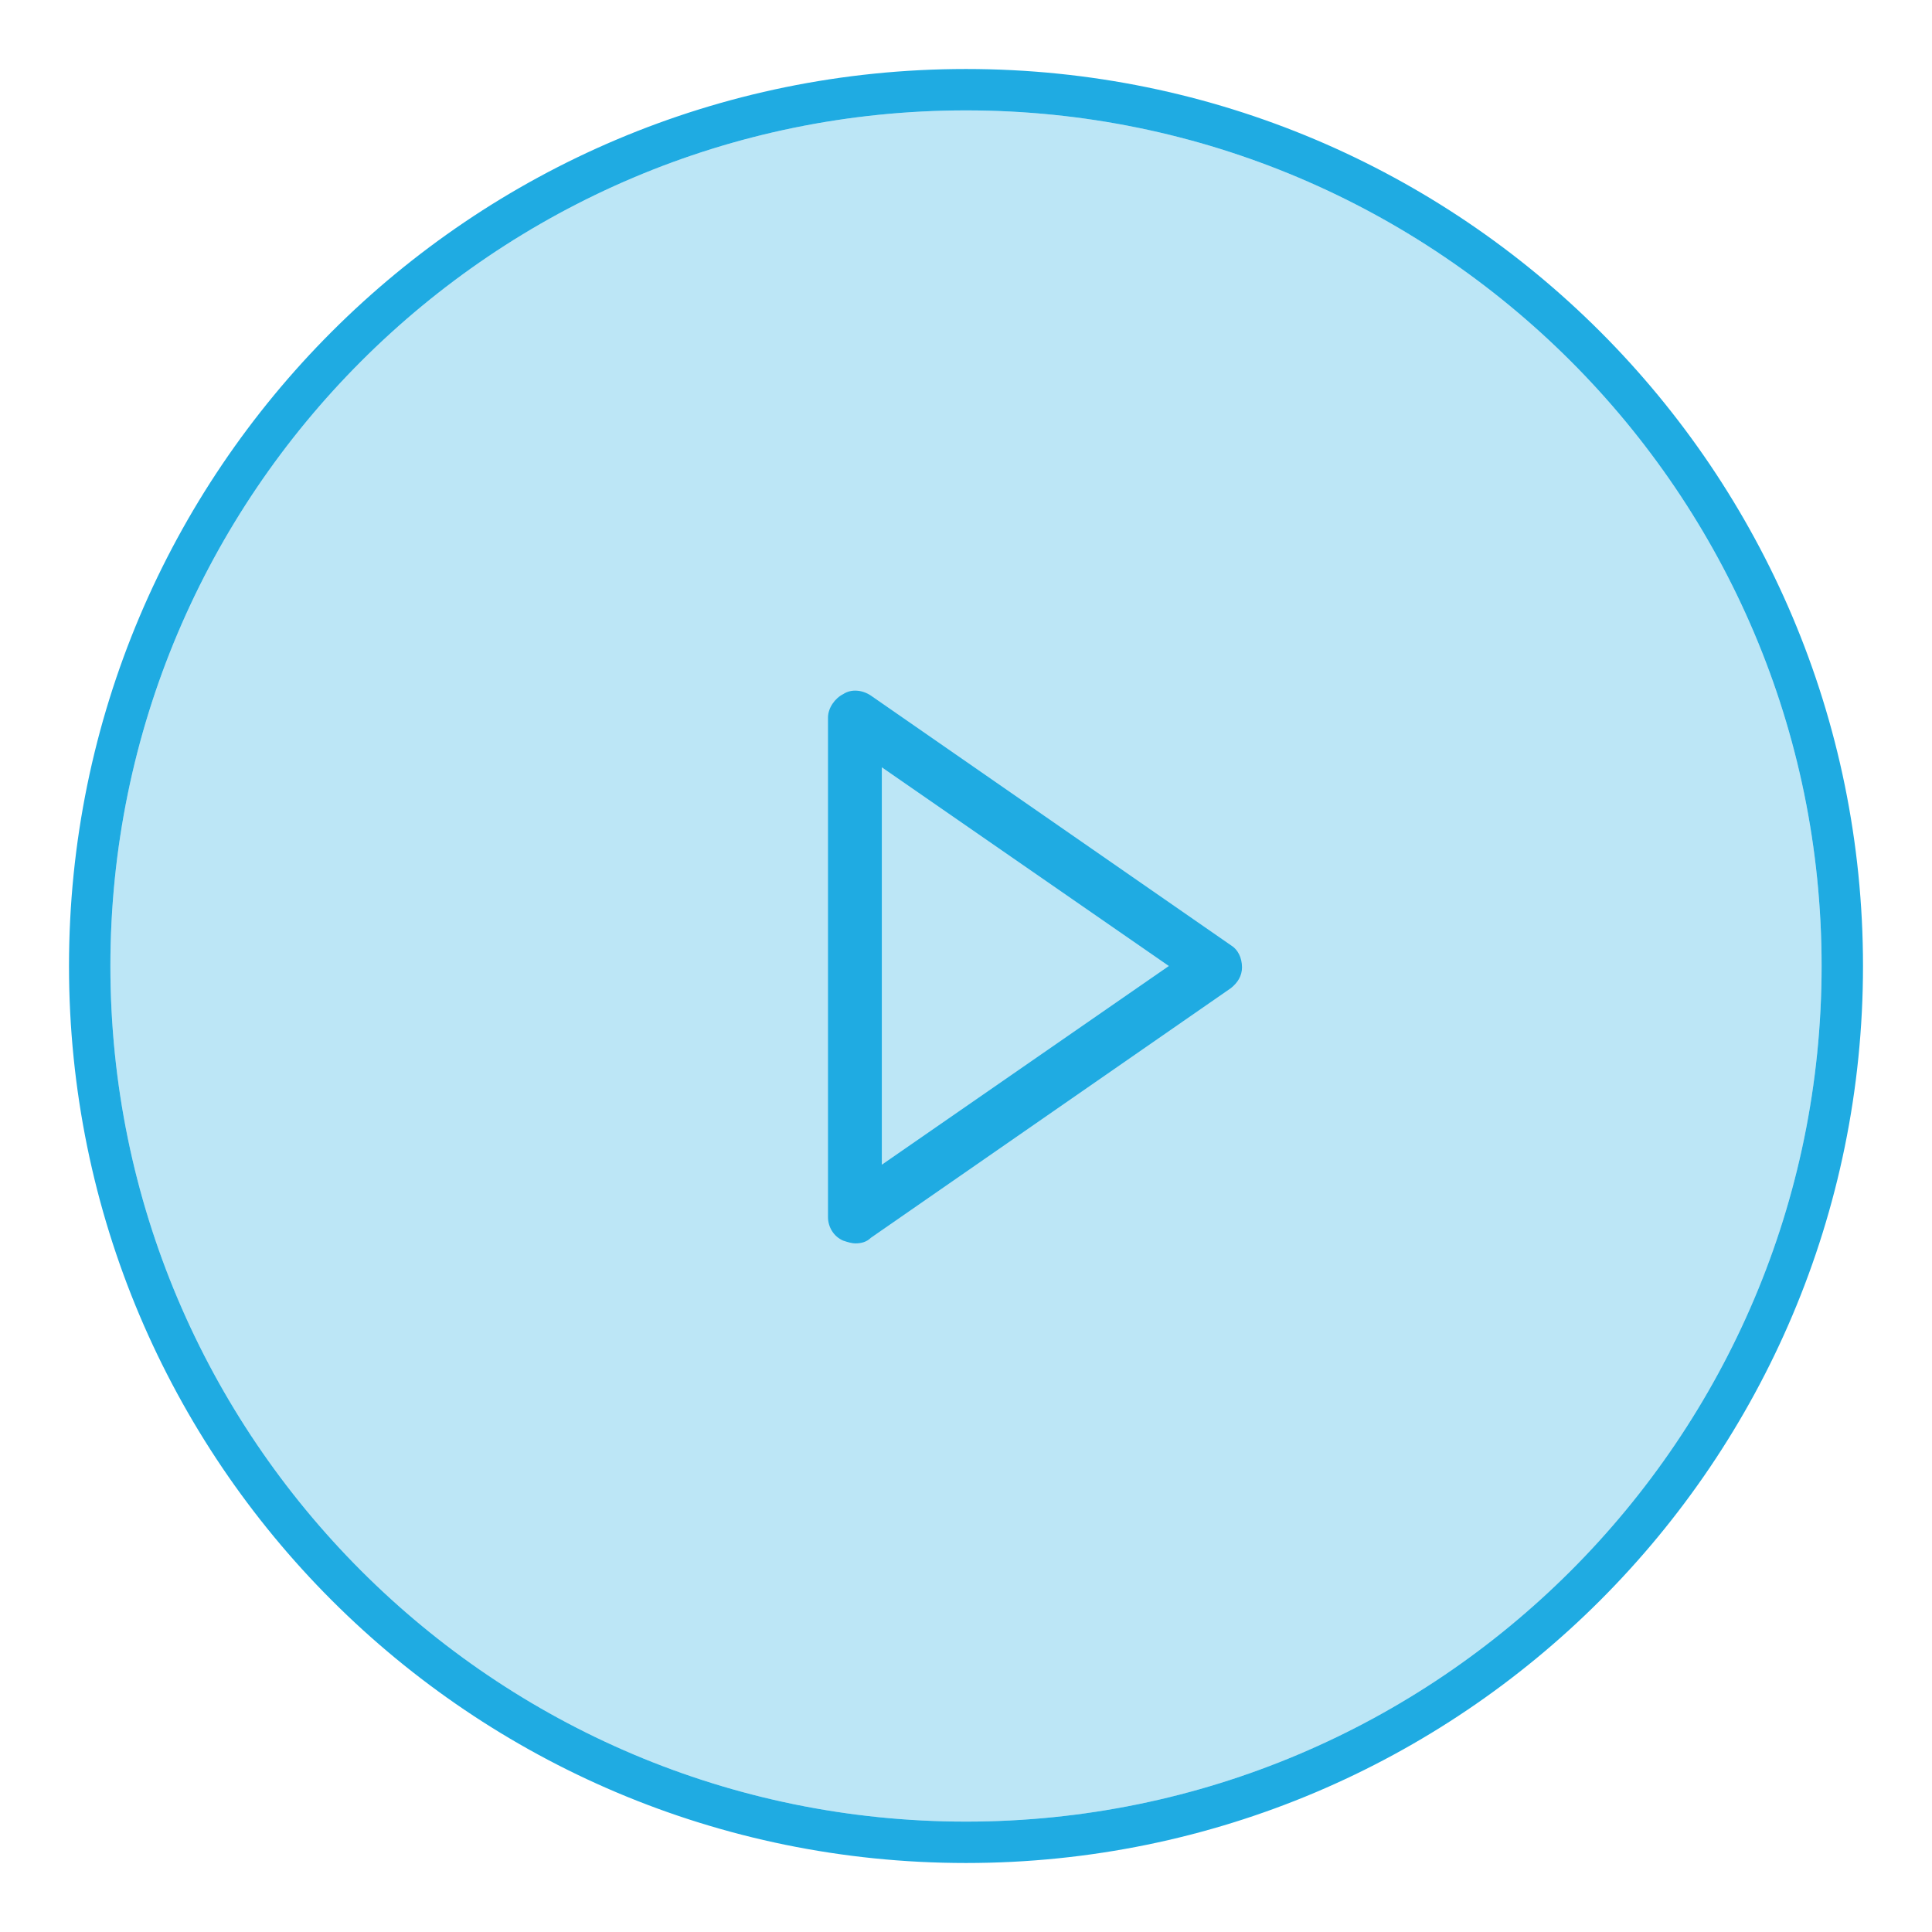
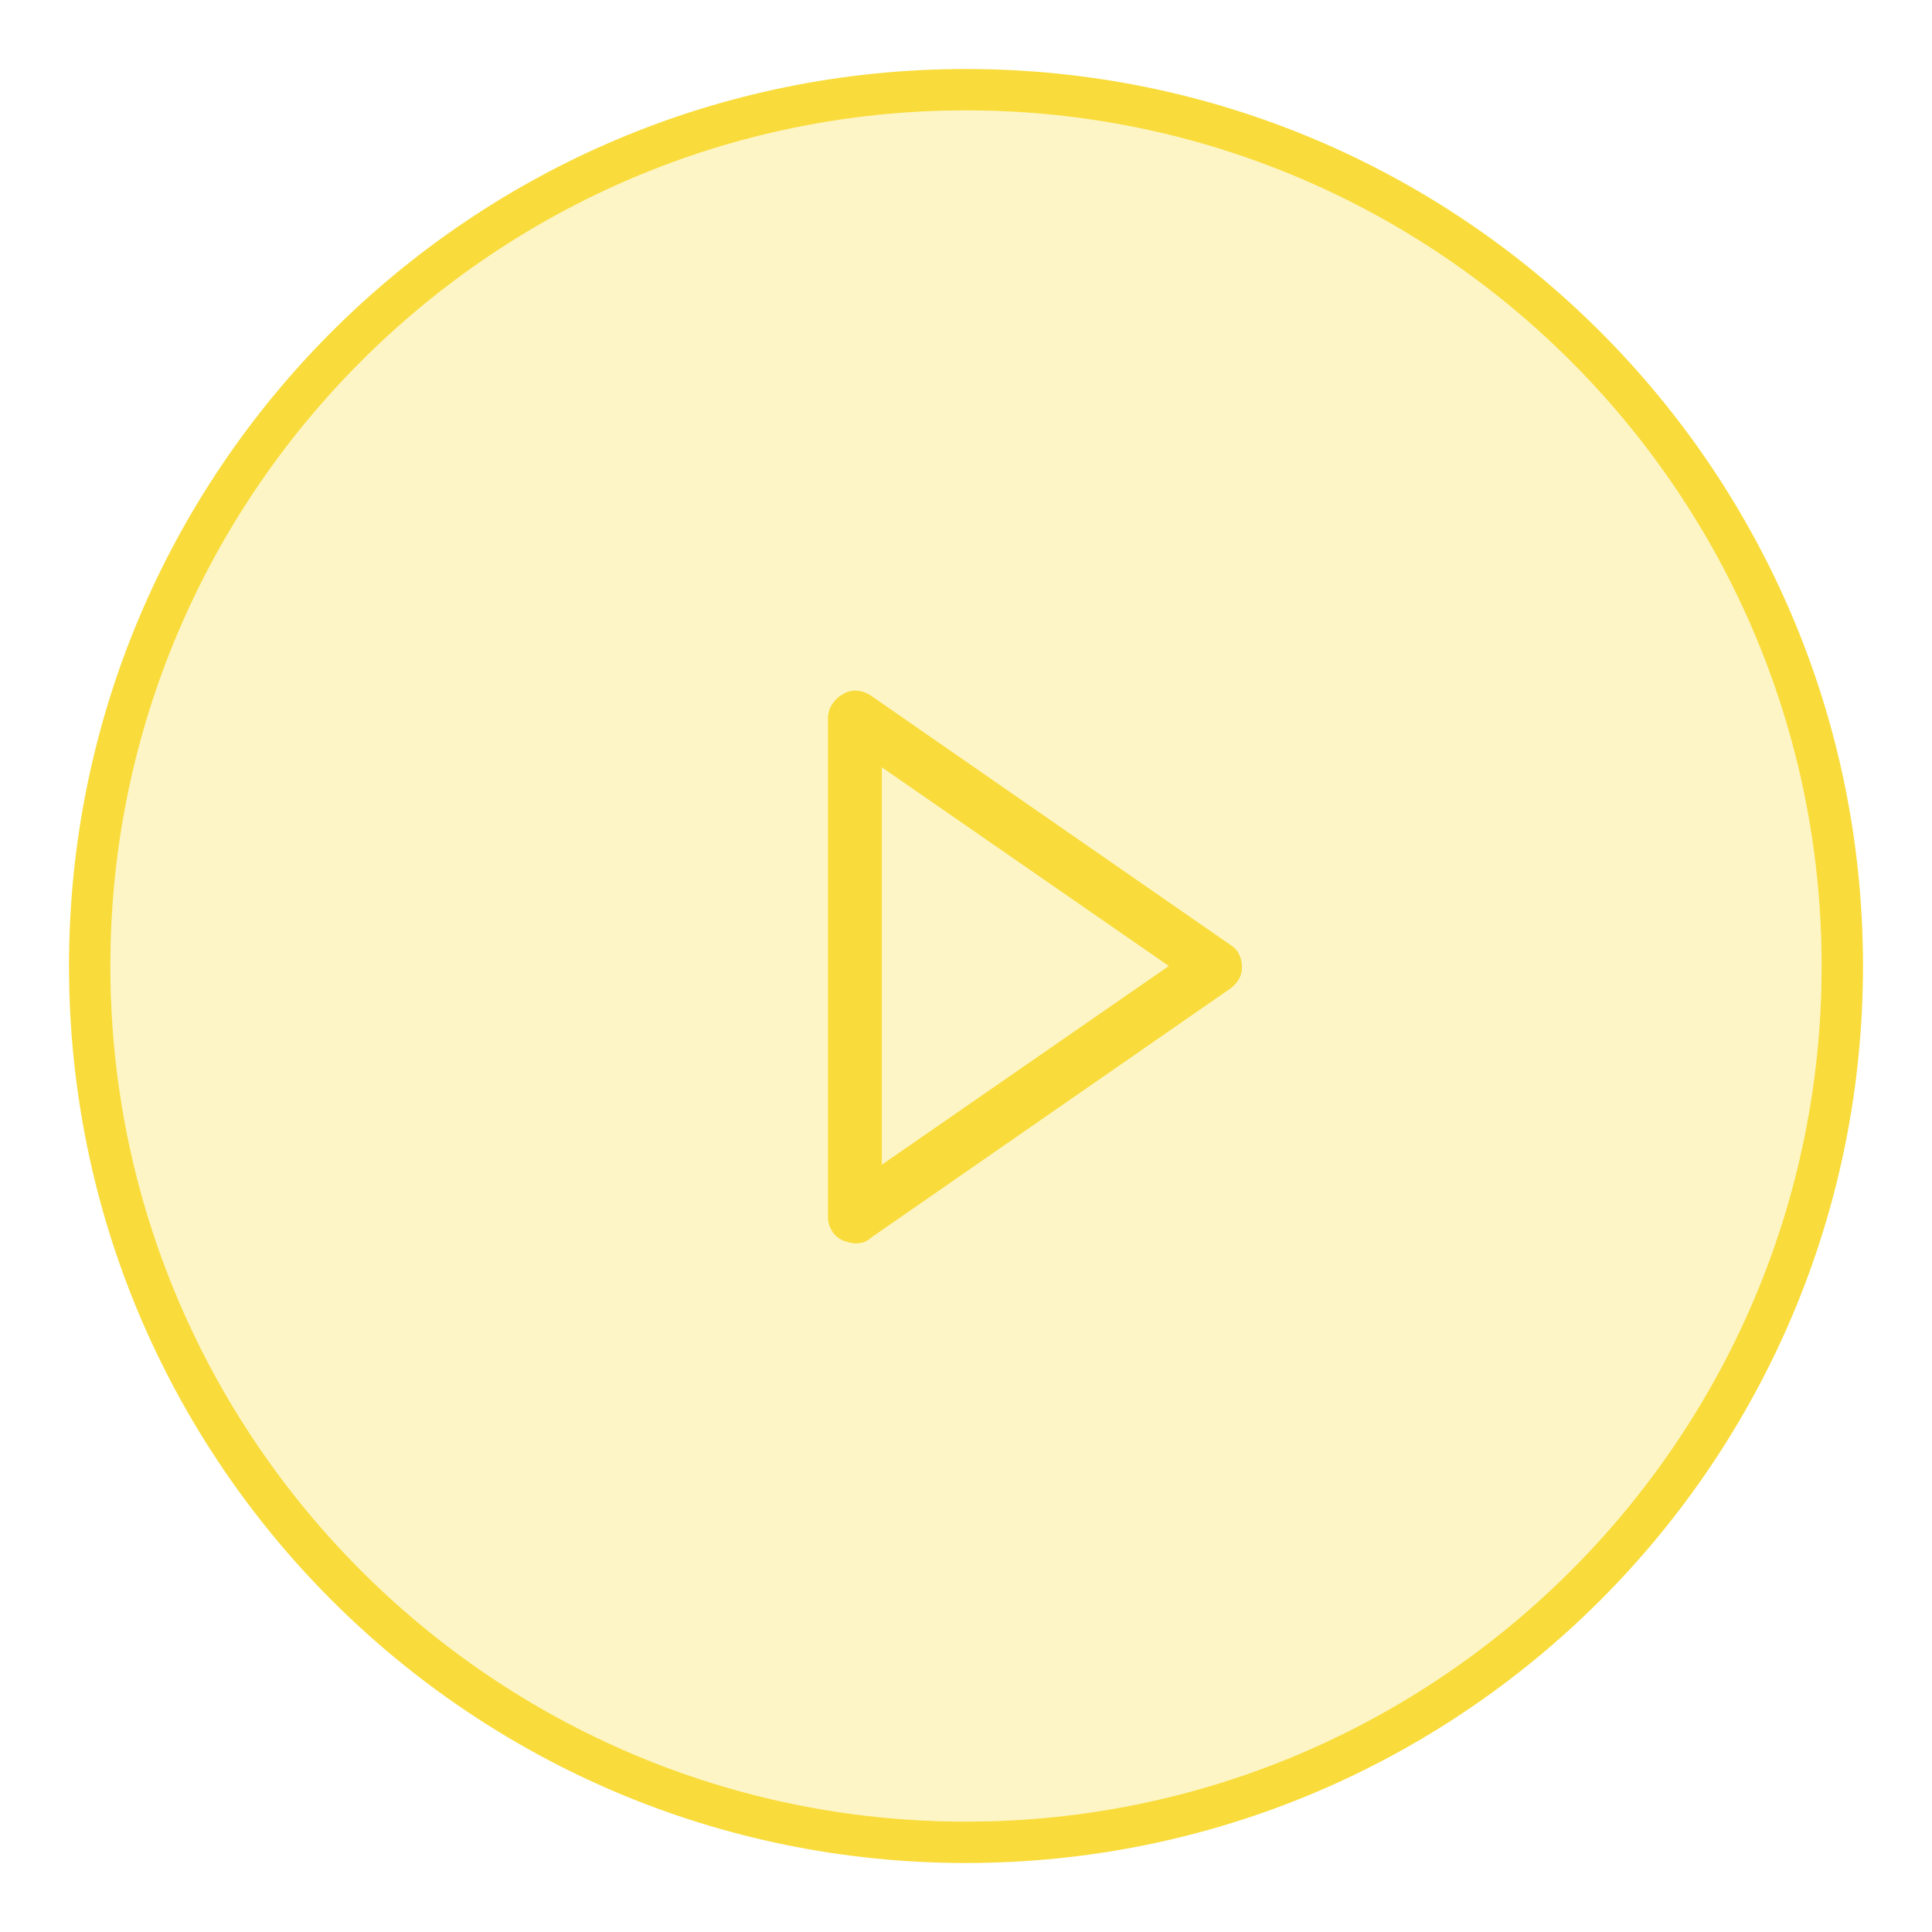
<svg xmlns="http://www.w3.org/2000/svg" version="1.1" id="Layer_1" x="0px" y="0px" viewBox="0 0 140 140" style="enable-background:new 0 0 140 140;" xml:space="preserve">
  <style type="text/css">
- 	.st0{opacity:0.3;fill:#1FABE2;}
- 	.st1{fill:#1FABE2;}
+ 	.st0{opacity:0.3;fill:#F9DC3B;}
+ 	.st1{fill:#F9DC3B;}
</style>
  <path class="st0" d="M70,132c-34.2,0-62-27.8-62-62S35.8,8,70,8s62,27.8,62,62S104.2,132,70,132z" />
  <path class="st1" d="M70,5C34.1,5,5,34.1,5,70s29.1,65,65,65s65-29.1,65-65S105.9,5,70,5z M70,132c-34.2,0-62-27.8-62-62  S35.8,8,70,8s62,27.8,62,62S104.2,132,70,132z" />
  <g id="Shape_2_copy">
    <g>
      <path class="st1" d="M89.2,68.5L63.1,50.4c-0.6-0.4-1.4-0.5-2-0.1c-0.6,0.3-1.1,1-1.1,1.7v36.2c0,0.7,0.4,1.4,1.1,1.7    c0.3,0.1,0.6,0.2,0.9,0.2c0.4,0,0.8-0.1,1.1-0.4l26.1-18.1c0.5-0.4,0.8-0.9,0.8-1.5C90,69.4,89.7,68.8,89.2,68.5z M63.9,84.4V55.6    L84.7,70L63.9,84.4z" />
    </g>
  </g>
</svg>
